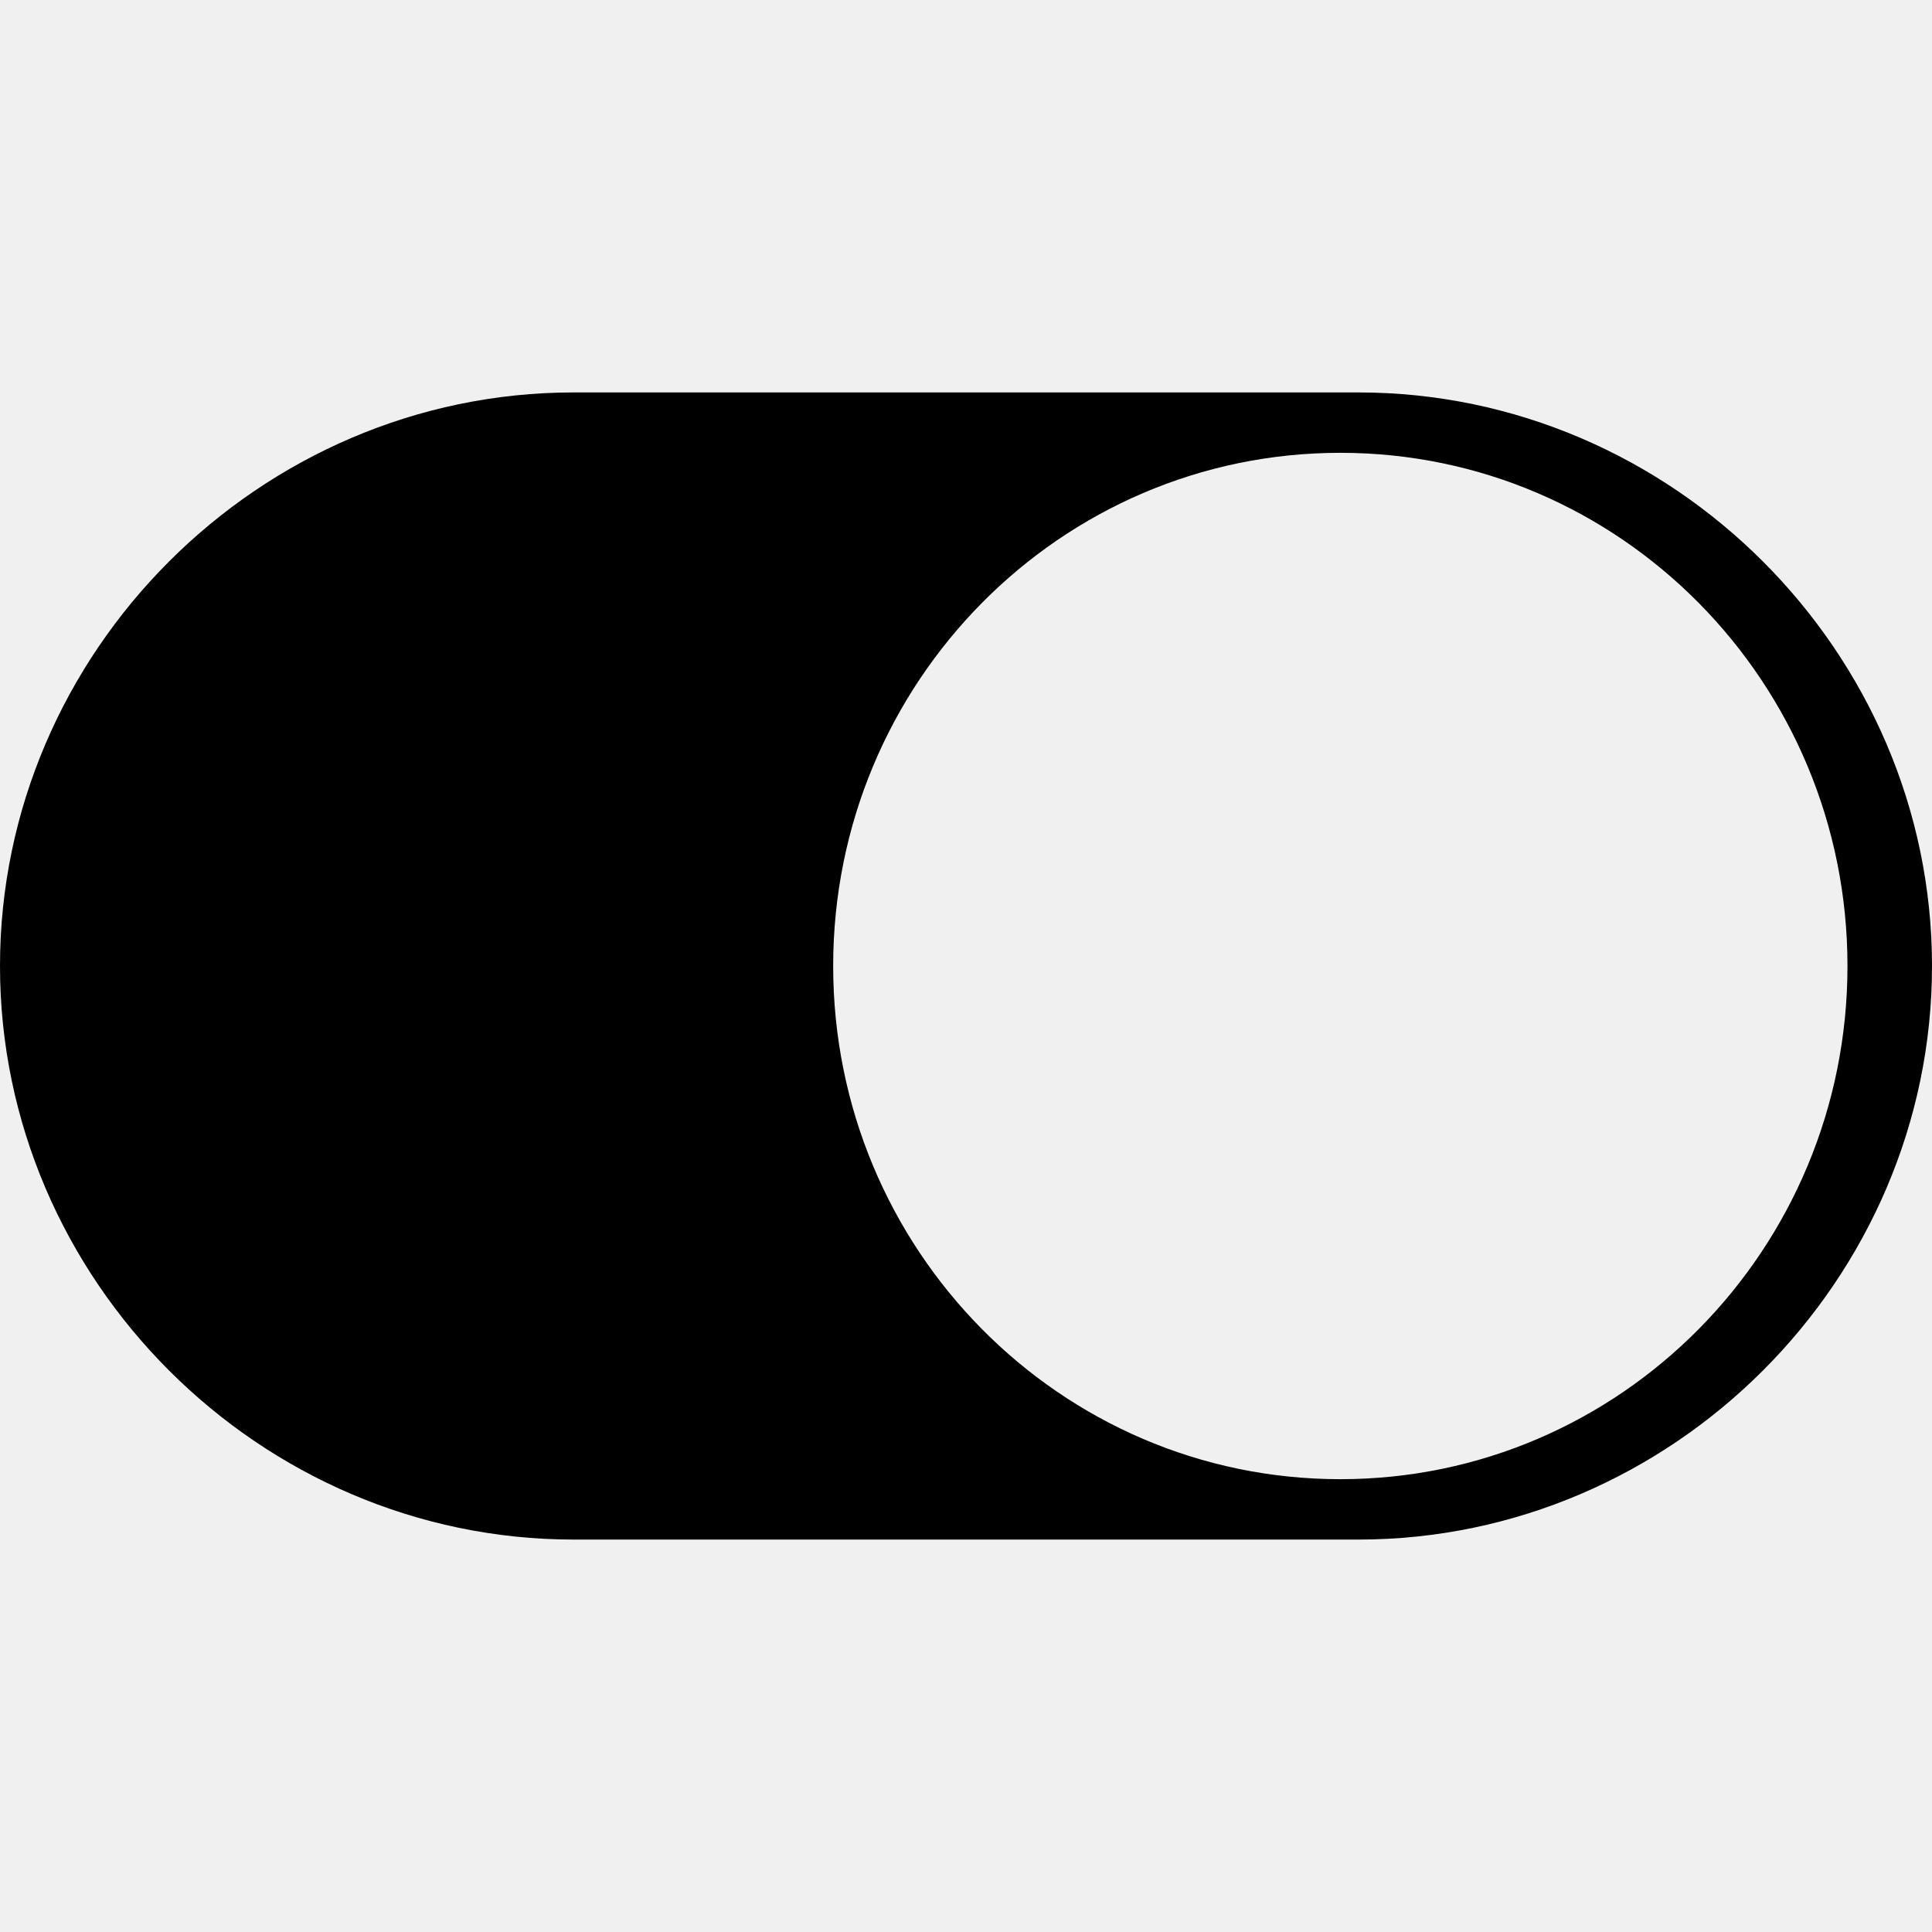
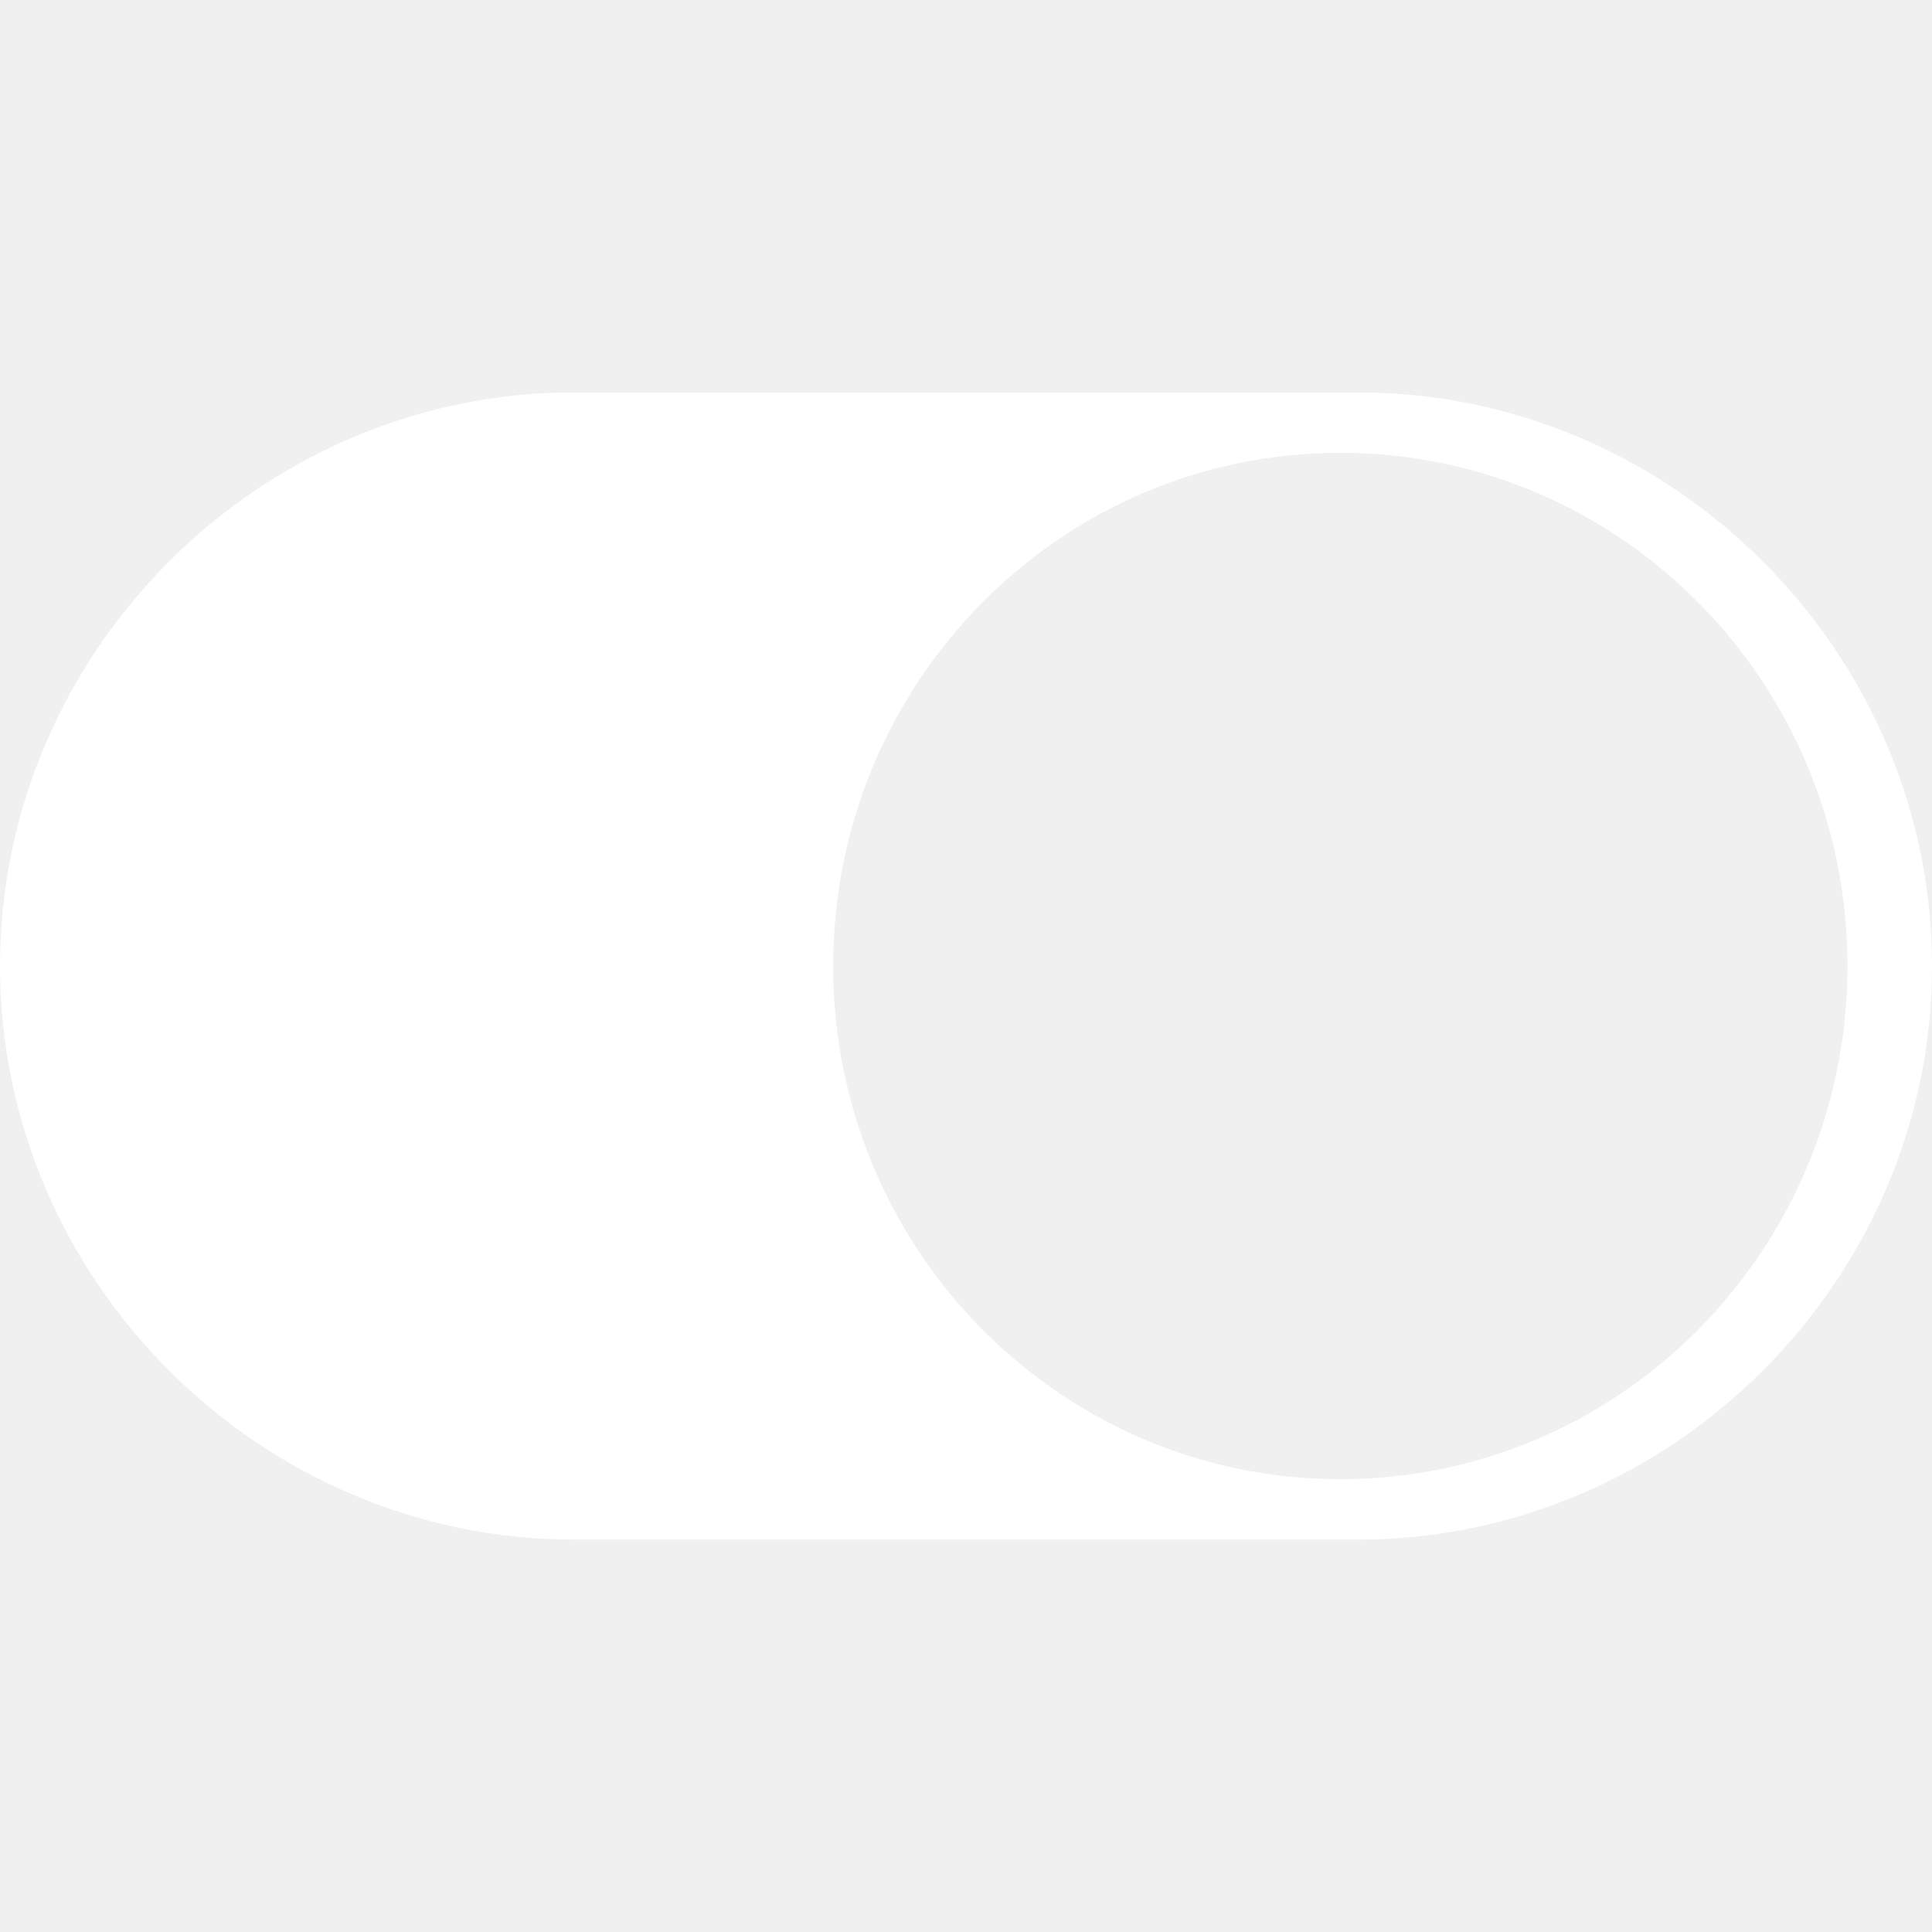
<svg xmlns="http://www.w3.org/2000/svg" id="icon-apps-payments" viewBox="0 0 32 32">
-   <path fill="#000" d="M9.5,6.5 L22.5,6.5 C27.7,6.5 32,10.8 32,16 C32,21.2 27.7,25.5 22.5,25.5 L9.5,25.5 C4.3,25.5 0,21.2 0,16 C0,10.8 4.3,6.5 9.5,6.5 Z M22.2,24.5 C26.839,24.5 30.6,20.694 30.6,16 C30.6,11.306 26.839,7.5 22.2,7.5 C17.561,7.5 13.8,11.306 13.8,16 C13.8,20.694 17.561,24.5 22.2,24.5 Z" />
+   <path fill="#FFF" d="M9.5,6.5 L22.5,6.5 C27.7,6.5 32,10.8 32,16 C32,21.2 27.7,25.5 22.5,25.5 L9.5,25.5 C4.3,25.5 0,21.2 0,16 C0,10.8 4.3,6.5 9.5,6.5 Z M22.2,24.5 C26.839,24.5 30.6,20.694 30.6,16 C30.6,11.306 26.839,7.5 22.2,7.5 C17.561,7.5 13.8,11.306 13.8,16 C13.8,20.694 17.561,24.5 22.2,24.5 Z" />
</svg>
